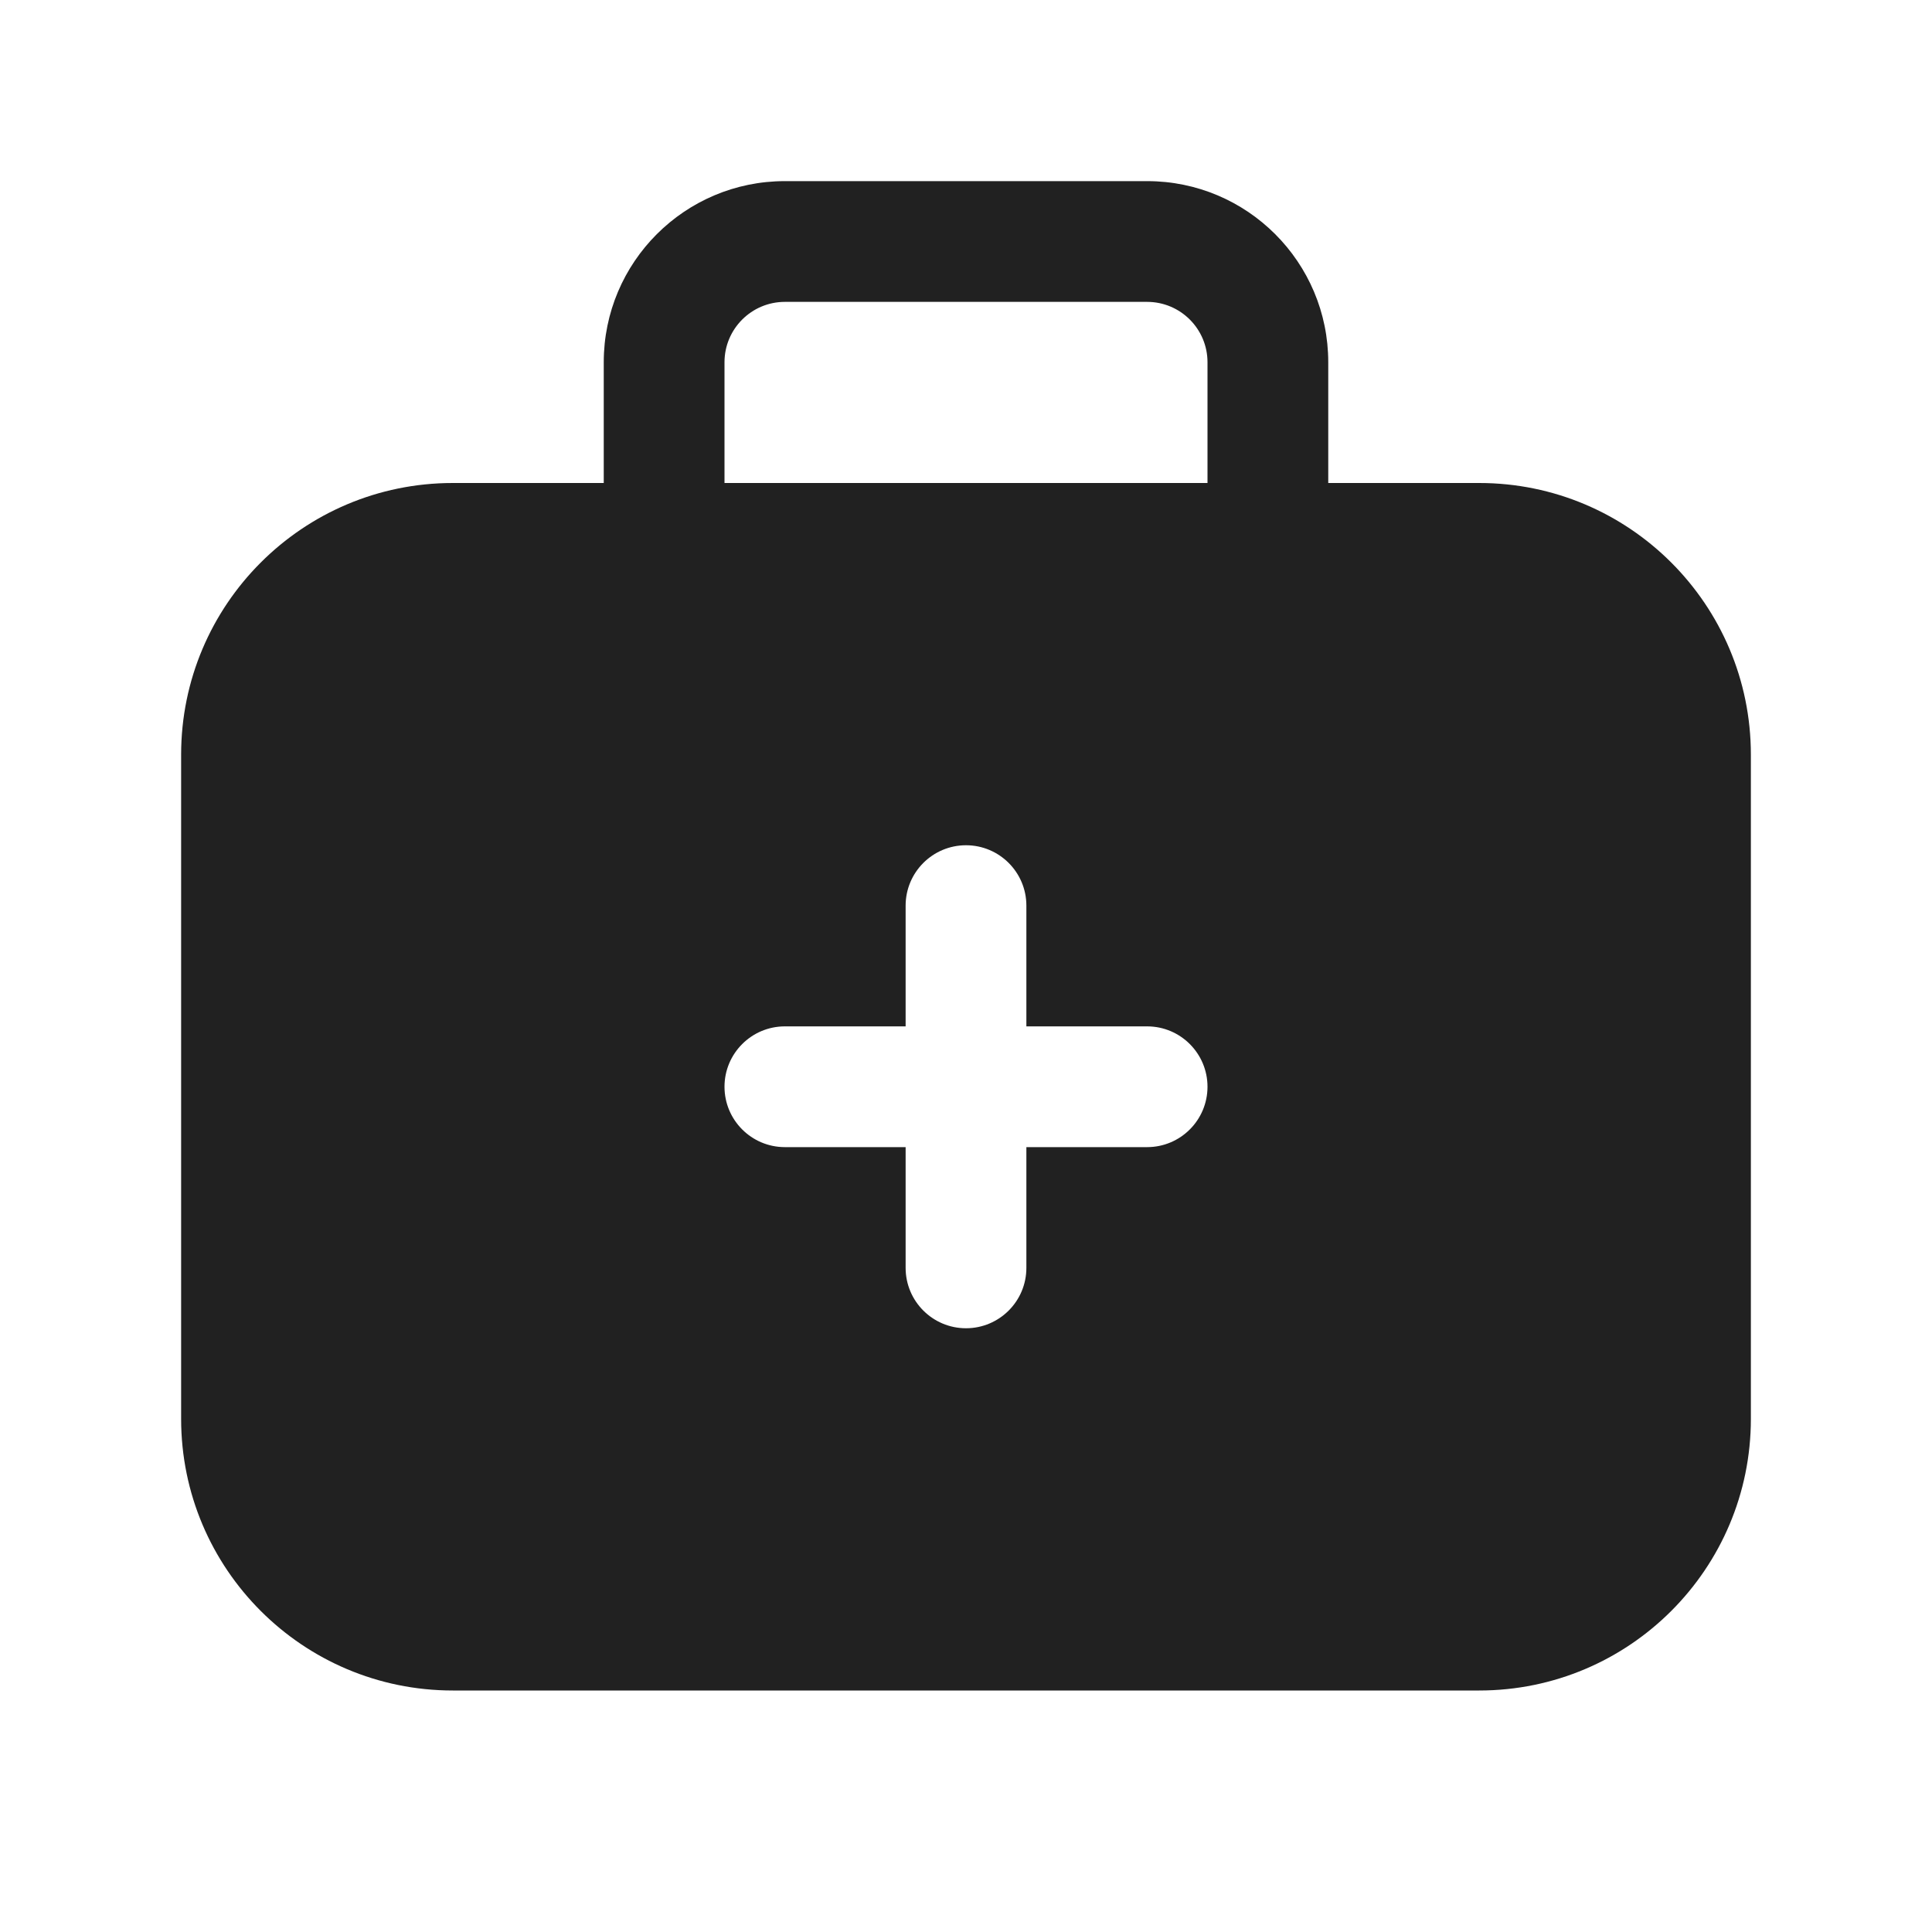
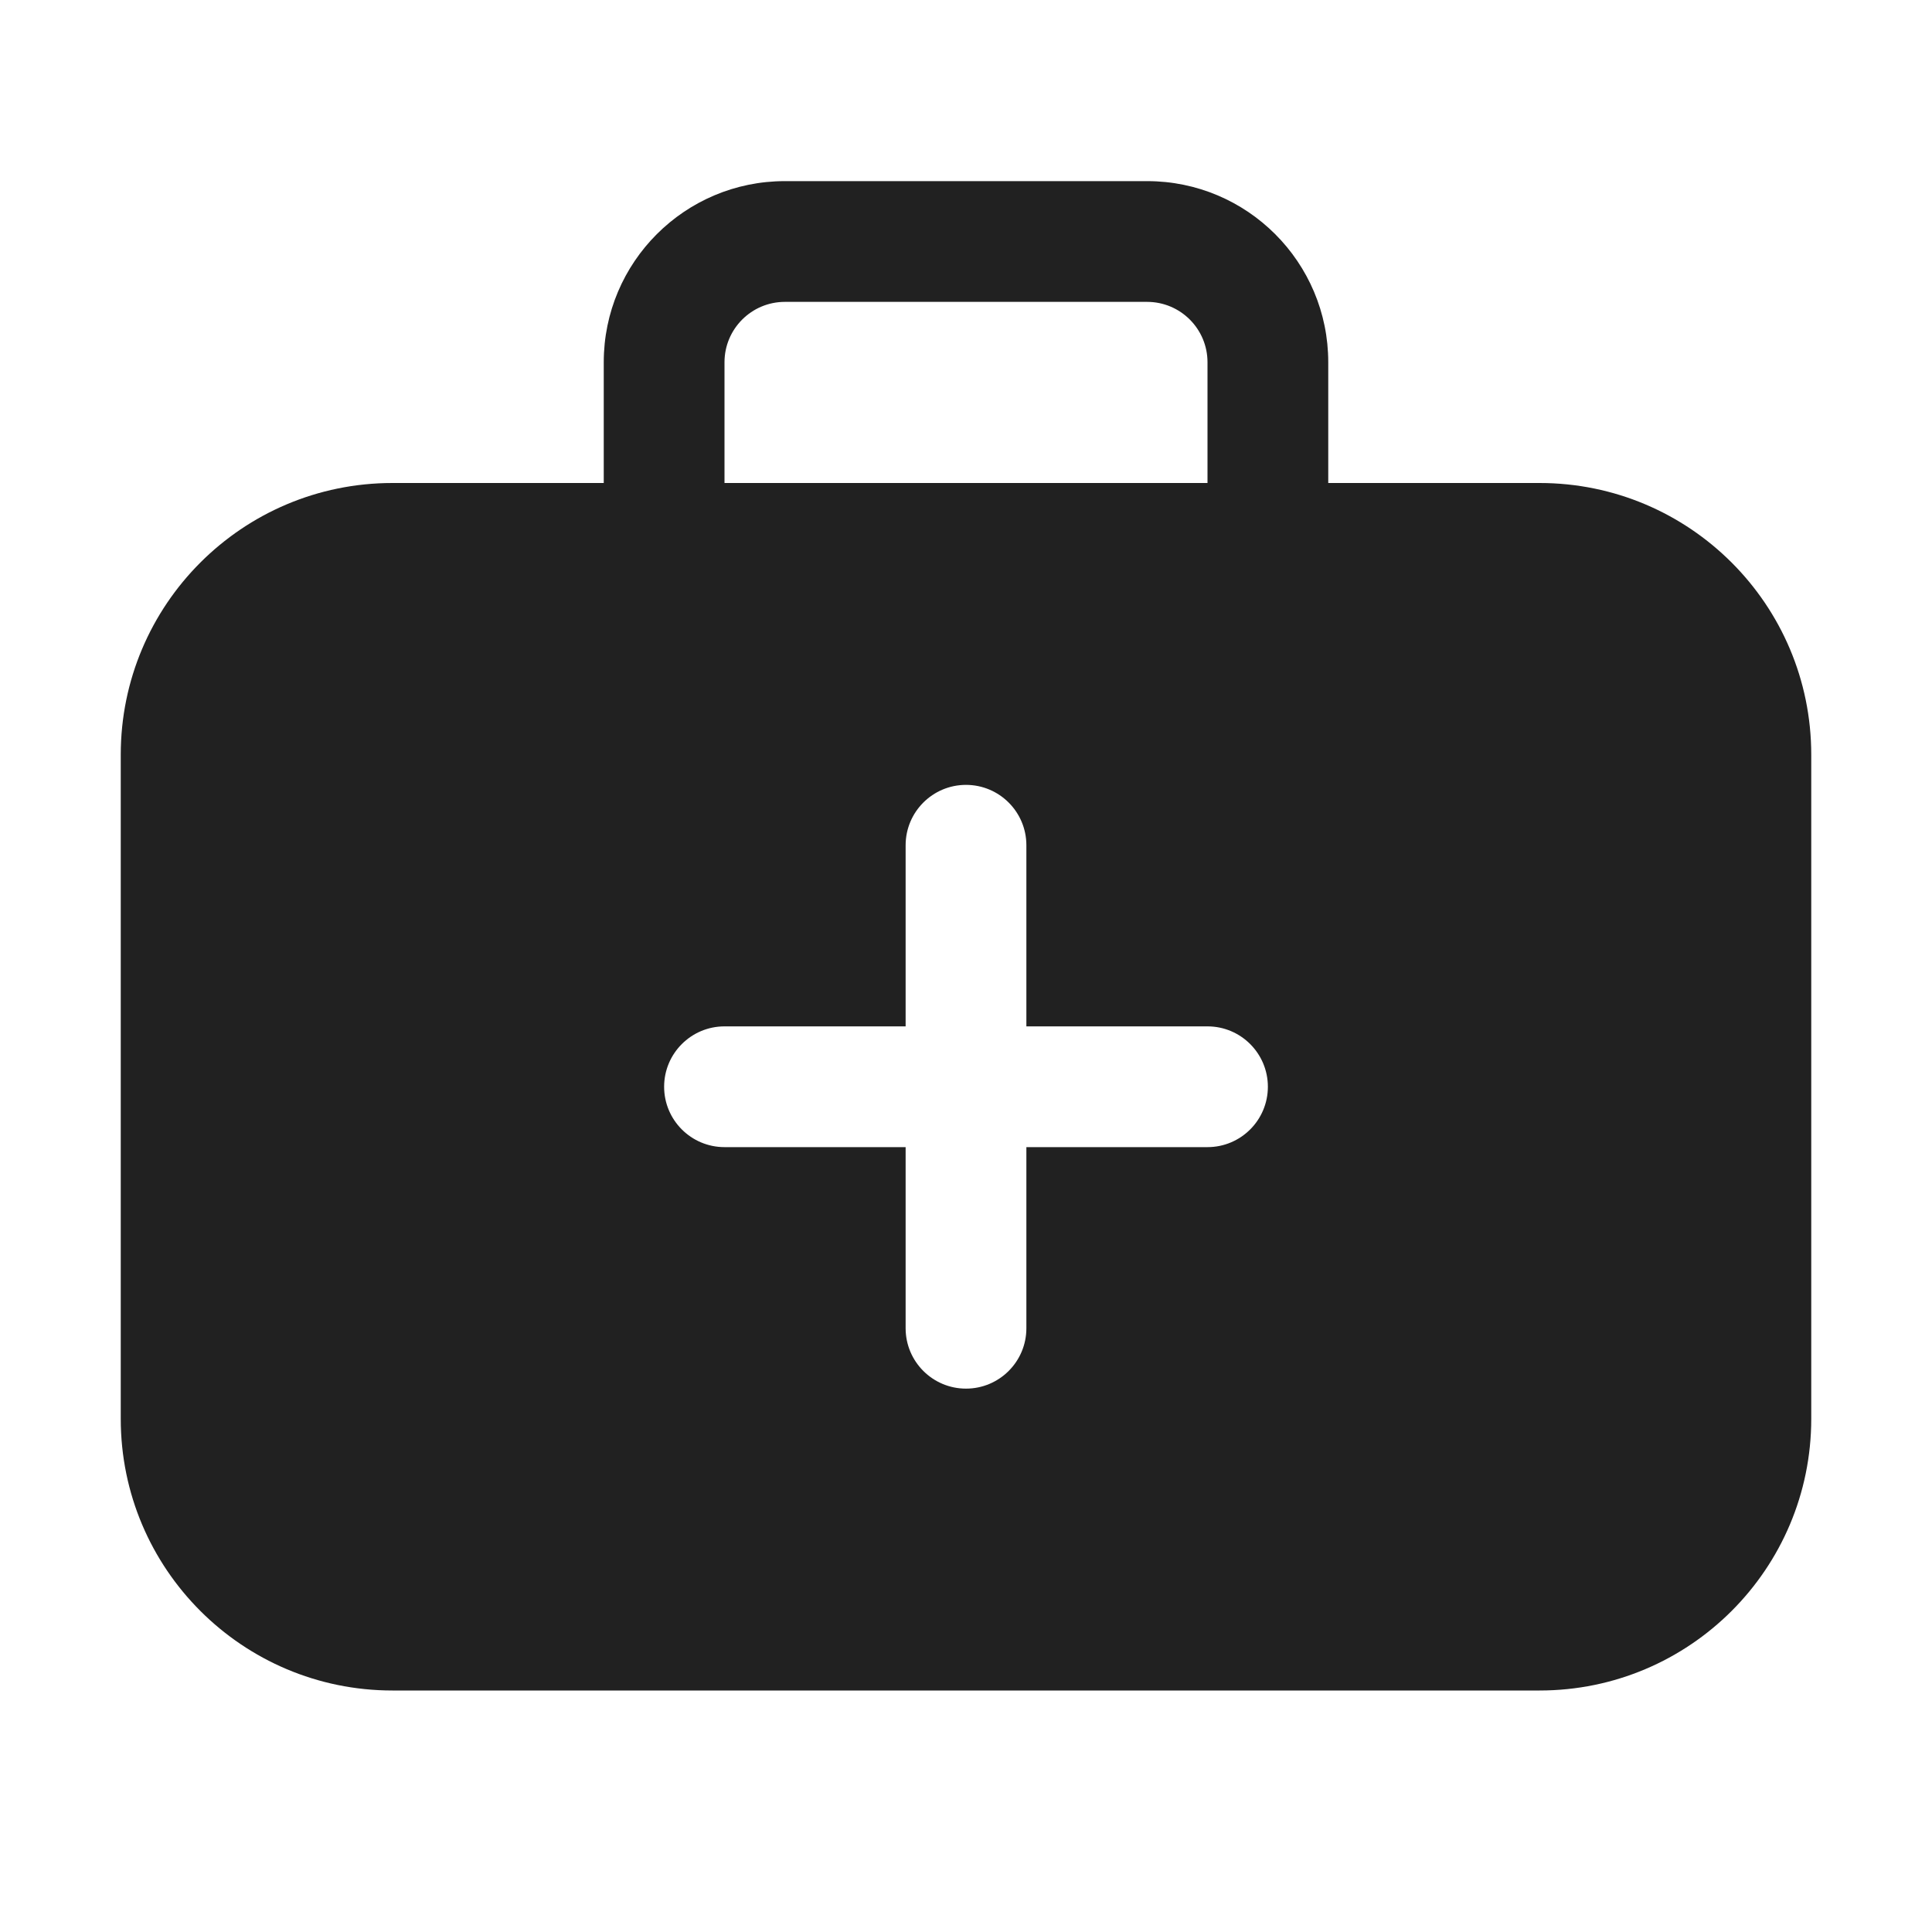
<svg xmlns="http://www.w3.org/2000/svg" width="32" height="32" viewBox="0 0 32 32" fill="none">
-   <path d="M13 5H19C19.552 5 20 5.448 20 6V8H12V6C12 5.448 12.448 5 13 5ZM10 6V8H7.5C5.015 8 3 10.015 3 12.5V23.5C3 25.985 5.015 28 7.5 28H24.5C26.985 28 29 25.985 29 23.5V12.5C29 10.015 26.985 8 24.5 8H22V6C22 4.343 20.657 3 19 3H13C11.343 3 10 4.343 10 6ZM16 14C16.552 14 17 14.448 17 15V17H19C19.552 17 20 17.448 20 18C20 18.552 19.552 19 19 19H17V21C17 21.552 16.552 22 16 22C15.448 22 15 21.552 15 21V19H13C12.448 19 12 18.552 12 18C12 17.448 12.448 17 13 17H15V15C15 14.448 15.448 14 16 14Z" fill="#212121" />
+   <path d="M19 3C20.657 3 22 4.343 22 6V8H25.5C27.985 8 30 10.015 30 12.5V23.5C30 25.985 27.985 28 25.5 28H6.5C4.015 28 2 25.985 2 23.5V12.5C2 10.015 4.015 8 6.5 8H10V6C10 4.343 11.343 3 13 3H19ZM16 13C15.448 13 15 13.448 15 14V17H12C11.448 17 11 17.448 11 18C11 18.552 11.448 19 12 19H15V22C15 22.552 15.448 23 16 23C16.552 23 17 22.552 17 22V19H20C20.552 19 21 18.552 21 18C21 17.448 20.552 17 20 17H17V14C17 13.448 16.552 13 16 13ZM13 5C12.448 5 12 5.448 12 6V8H20V6C20 5.448 19.552 5 19 5H13Z" fill="#212121" />
</svg>
